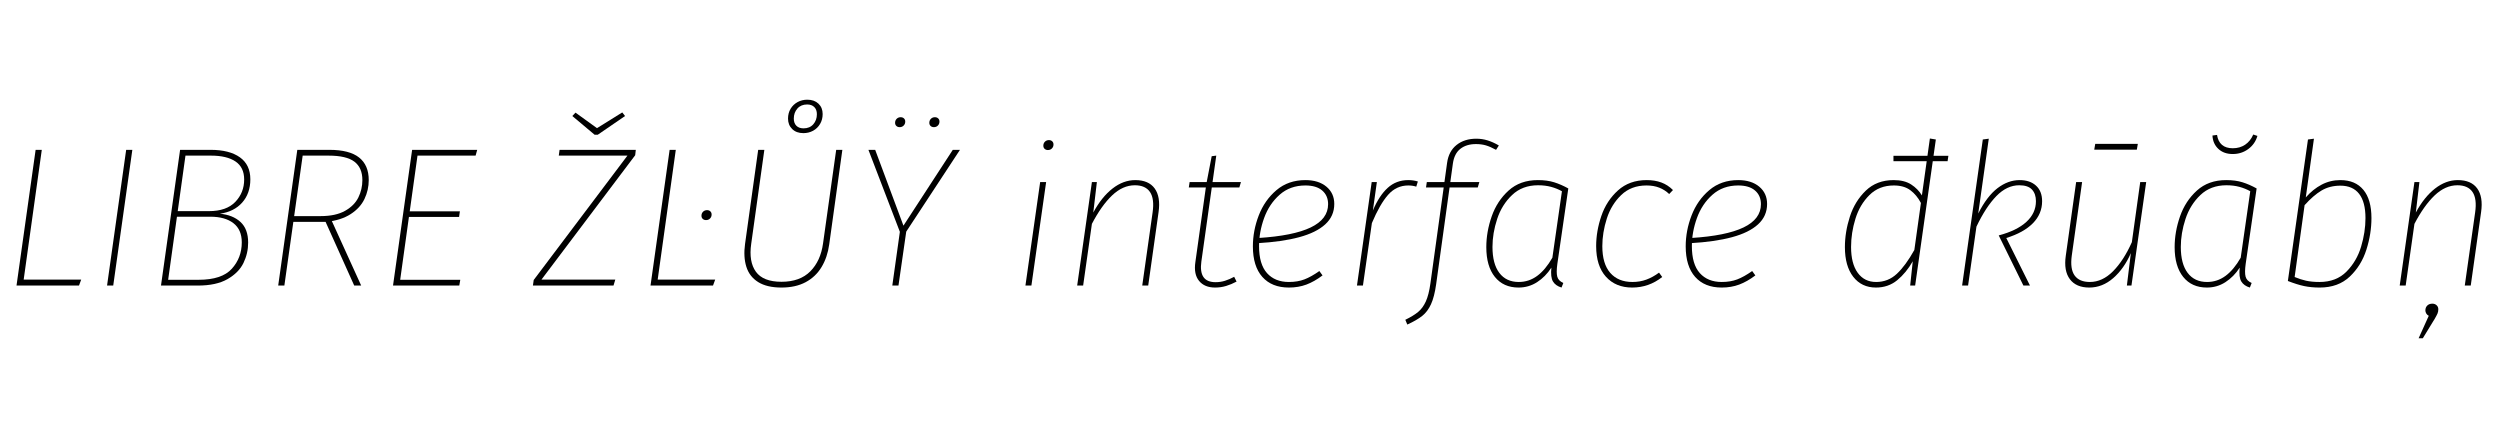
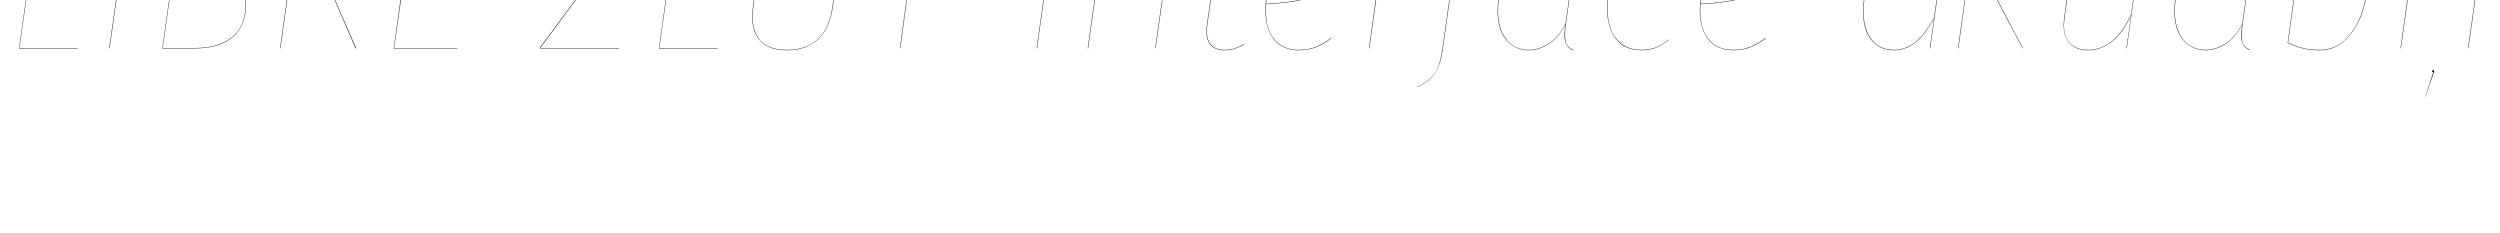
- <svg xmlns="http://www.w3.org/2000/svg" width="12563" height="2200" viewBox="0 0 12563 2200">
-   <defs />
-   <g transform="matrix(1 0 0 -1 0 2200)">
-     <g transform="matrix(1 0 0 1 0 765)">
-       <path fill="#000000" stroke="none" d="M 210 682 L 119 30 L 408 30 L 397 0 L 83 0 L 179 682 L 210 682 Z" />
-     </g>
-     <g transform="matrix(1 0 0 1 455 765)">
-       <path fill="#000000" stroke="none" d="M 210 682 L 114 0 L 83 0 L 179 682 L 210 682 Z" />
-     </g>
-     <g transform="matrix(1 0 0 1 726 765)">
-       <path fill="#000000" stroke="none" d="M 332 682 Q 427 682 479.5 644.5 Q 532 607 532 534 Q 532 463 491 417 Q 450 371 379 361 Q 444 355 482.5 319.5 Q 521 284 521 216 Q 521 162 497.5 113.5 Q 474 65 417.5 32.5 Q 361 0 268 0 L 83 0 L 179 682 L 332 682 Z M 334 653 L 206 653 L 119 29 L 272 29 Q 389 29 439 84.5 Q 489 140 489 217 Q 489 281 447 313.5 Q 405 346 331 346 L 156 346 L 160 374 L 324 374 Q 412 374 456.5 420.5 Q 501 467 501 533 Q 501 594 457.5 623.5 Q 414 653 334 653 Z" />
-     </g>
-     <g transform="matrix(1 0 0 1 1315 765)">
-       <path fill="#000000" stroke="none" d="M 340 682 Q 441 682 489.5 643.5 Q 538 605 538 530 Q 538 480 516.5 435 Q 495 390 447 359 Q 399 328 325 320 L 152 320 L 157 349 L 296 349 Q 372 349 419 375.5 Q 466 402 486 443 Q 506 484 506 530 Q 506 592 466 622.5 Q 426 653 336 653 L 206 653 L 114 0 L 83 0 L 179 682 L 340 682 Z M 349 332 L 500 0 L 465 0 L 318 327 L 349 332 Z" />
-     </g>
-     <g transform="matrix(1 0 0 1 1892 765)">
-       <path fill="#000000" stroke="none" d="M 506 682 L 498 653 L 206 653 L 167 373 L 419 373 L 415 345 L 163 345 L 119 29 L 421 29 L 416 0 L 83 0 L 179 682 L 506 682 Z" />
-     </g>
-     <g transform="matrix(1 0 0 1 2675 765)">
-       <path fill="#000000" stroke="none" d="M 3 0 L 7 28 L 478 653 L 133 653 L 137 682 L 520 682 L 517 655 L 46 30 L 417 30 L 408 0 L 3 0 Z M 452 870 L 466 852 L 329 758 L 313 758 L 201 852 L 217 869 L 325 791 L 452 870 Z" />
-     </g>
-     <g transform="matrix(1 0 0 1 3186 765)">
-       <path fill="#000000" stroke="none" d="M 210 682 L 119 30 L 408 30 L 397 0 L 83 0 L 179 682 L 210 682 Z M 362 329 Q 352 329 345.5 335 Q 339 341 339 351 Q 339 363 347 371 Q 355 379 367 379 Q 377 379 383.5 373 Q 390 367 390 357 Q 390 345 382 337 Q 374 329 362 329 Z" />
-     </g>
-     <g transform="matrix(1 0 0 1 3641 765)">
-       <path fill="#000000" stroke="none" d="M 526 207 Q 517 142 487.5 93 Q 458 44 407.5 17 Q 357 -10 286 -10 Q 213 -10 169 17.5 Q 125 45 109.5 94.5 Q 94 144 103 209 L 169 682 L 200 682 L 134 210 Q 121 120 157.5 69.5 Q 194 19 286 19 Q 379 19 431 71.5 Q 483 124 495 212 L 561 682 L 592 682 L 526 207 Z M 416 934 Q 451 934 472 914 Q 493 894 493 862 Q 493 834 480 812 Q 467 790 445 778 Q 423 766 396 766 Q 361 766 340 786.5 Q 319 807 319 839 Q 319 867 332 888.5 Q 345 910 367 922 Q 389 934 416 934 Z M 415 910 Q 384 910 366 889.5 Q 348 869 348 839 Q 348 816 361 803 Q 374 790 397 790 Q 428 790 446 810.5 Q 464 831 464 861 Q 464 884 451 897 Q 438 910 415 910 Z" />
-     </g>
-     <g transform="matrix(1 0 0 1 4285 765)">
-       <path fill="#000000" stroke="none" d="M 539 682 L 269 271 L 230 0 L 199 0 L 237 270 L 79 682 L 113 682 L 255 301 L 503 682 L 539 682 Z M 236 796 Q 226 796 219.5 802 Q 213 808 213 818 Q 213 830 221 838 Q 229 846 241 846 Q 251 846 257.5 840 Q 264 834 264 824 Q 264 812 256 804 Q 248 796 236 796 Z M 408 796 Q 398 796 391.5 802 Q 385 808 385 818 Q 385 830 393 838 Q 401 846 413 846 Q 423 846 429.5 840 Q 436 834 436 824 Q 436 812 428 804 Q 420 796 408 796 Z" />
-     </g>
-     <g transform="matrix(1 0 0 1 5075 765)">
-       <path fill="#000000" stroke="none" d="M 182 520 L 108 0 L 78 0 L 152 520 L 182 520 Z M 191 681 Q 181 681 174.5 687 Q 168 693 168 703 Q 168 715 176 723 Q 184 731 196 731 Q 206 731 212.5 725 Q 219 719 219 709 Q 219 697 211 689 Q 203 681 191 681 Z" />
-     </g>
-     <g transform="matrix(1 0 0 1 5335 765)">
-       <path fill="#000000" stroke="none" d="M 370 530 Q 437 530 467.5 488 Q 498 446 487 369 L 435 0 L 405 0 L 457 367 Q 467 436 444 470 Q 421 504 368 504 Q 307 504 253.5 453 Q 200 402 152 310 L 108 0 L 78 0 L 152 520 L 177 520 L 159 367 Q 201 445 255.5 487.5 Q 310 530 370 530 Z" />
-     </g>
-     <g transform="matrix(1 0 0 1 5917 765)">
-       <path fill="#000000" stroke="none" d="M 120 120 Q 113 69 130.5 43 Q 148 17 192 17 Q 216 17 238.5 24 Q 261 31 285 44 L 297 20 Q 271 6 244.5 -2 Q 218 -10 189 -10 Q 136 -10 108.5 23.5 Q 81 57 90 118 L 145 510 L 172 650 L 195 653 L 120 120 Z M 319 520 L 311 493 L 57 493 L 61 520 L 319 520 Z" />
-     </g>
-     <g transform="matrix(1 0 0 1 6232 765)">
-       <path fill="#000000" stroke="none" d="M 328 530 Q 394 530 433.5 497 Q 473 464 473 410 Q 473 349 427.5 307.5 Q 382 266 296.5 243 Q 211 220 88 213 L 91 239 Q 267 250 354.5 292 Q 442 334 442 409 Q 442 452 412.5 477.5 Q 383 503 328 503 Q 251 503 198.5 456.5 Q 146 410 120.5 339.5 Q 95 269 95 198 Q 95 107 135 62.5 Q 175 18 245 18 Q 289 18 323 31 Q 357 44 398 73 L 414 51 Q 373 20 333 5 Q 293 -10 245 -10 Q 159 -10 111.5 43.5 Q 64 97 64 197 Q 64 276 93.5 352.5 Q 123 429 182.5 479.5 Q 242 530 328 530 Z" />
-     </g>
-     <g transform="matrix(1 0 0 1 6741 765)">
-       <path fill="#000000" stroke="none" d="M 336 530 Q 361 530 384 523 L 376 497 Q 358 503 336 503 Q 276 503 234.5 456 Q 193 409 153 314 L 108 0 L 78 0 L 152 520 L 178 520 L 158 377 Q 189 451 232 490.5 Q 275 530 336 530 Z" />
-     </g>
-     <g transform="matrix(1 0 0 1 7104 765)">
-       <path fill="#000000" stroke="none" d="M 315 738 Q 344 738 371.5 729.5 Q 399 721 428 704 L 414 682 Q 385 698 362.5 704.5 Q 340 711 313 711 Q 265 711 234.5 687 Q 204 663 197 613 L 113 7 Q 104 -57 87 -94 Q 70 -131 43 -152.5 Q 16 -174 -32 -196 L -42 -172 Q -1 -152 22.5 -132.5 Q 46 -113 61 -80 Q 76 -47 84 10 L 168 617 Q 176 675 215.5 706.5 Q 255 738 315 738 Z M 330 520 L 322 493 L 62 493 L 66 520 L 330 520 Z" />
-     </g>
-     <g transform="matrix(1 0 0 1 7404 765)">
-       <path fill="#000000" stroke="none" d="M 324 530 Q 371 530 406 519 Q 441 508 477 488 L 422 109 Q 416 66 421.5 45 Q 427 24 452 13 L 443 -10 Q 413 -1 400 20.5 Q 387 42 392 90 Q 362 44 320 17 Q 278 -10 227 -10 Q 151 -10 108 43.5 Q 65 97 65 193 Q 65 270 92 347.5 Q 119 425 177 477.5 Q 235 530 324 530 Z M 325 504 Q 246 504 194.5 455 Q 143 406 119.5 334.5 Q 96 263 96 194 Q 96 109 130.5 63.5 Q 165 18 228 18 Q 279 18 320.5 48.5 Q 362 79 397 140 L 445 474 Q 420 488 390.5 496 Q 361 504 325 504 Z" />
-     </g>
-     <g transform="matrix(1 0 0 1 7956 765)">
-       <path fill="#000000" stroke="none" d="M 319 530 Q 360 530 392.5 518 Q 425 506 451 480 L 432 460 Q 410 481 382 492 Q 354 503 318 503 Q 241 503 191 455 Q 141 407 118.5 336.5 Q 96 266 96 198 Q 96 109 136 63.5 Q 176 18 247 18 Q 285 18 317.5 30 Q 350 42 381 65 L 397 43 Q 330 -10 246 -10 Q 163 -10 114 44.5 Q 65 99 65 198 Q 65 273 91 349.5 Q 117 426 174.5 478 Q 232 530 319 530 Z" />
-     </g>
-     <g transform="matrix(1 0 0 1 8407 765)">
-       <path fill="#000000" stroke="none" d="M 328 530 Q 394 530 433.5 497 Q 473 464 473 410 Q 473 349 427.5 307.5 Q 382 266 296.5 243 Q 211 220 88 213 L 91 239 Q 267 250 354.5 292 Q 442 334 442 409 Q 442 452 412.5 477.5 Q 383 503 328 503 Q 251 503 198.5 456.5 Q 146 410 120.5 339.5 Q 95 269 95 198 Q 95 107 135 62.5 Q 175 18 245 18 Q 289 18 323 31 Q 357 44 398 73 L 414 51 Q 373 20 333 5 Q 293 -10 245 -10 Q 159 -10 111.5 43.5 Q 64 97 64 197 Q 64 276 93.5 352.5 Q 123 429 182.5 479.5 Q 242 530 328 530 Z" />
-     </g>
-     <g transform="matrix(1 0 0 1 9206 765)">
-       <path fill="#000000" stroke="none" d="M 585 652 L 581 625 L 506 625 L 309 625 L 309 652 L 585 652 Z M 492 739 L 522 734 L 418 0 L 393 0 L 406 122 Q 373 64 328 27 Q 283 -10 221 -10 Q 149 -10 107 44 Q 65 98 65 193 Q 65 269 90 346.5 Q 115 424 170 477 Q 225 530 310 530 Q 364 530 398 508 Q 432 486 452 453 L 492 739 Z M 311 503 Q 237 503 188.5 455 Q 140 407 118 336 Q 96 265 96 194 Q 96 110 129.5 64 Q 163 18 222 18 Q 282 18 326 59 Q 370 100 414 179 L 447 415 Q 426 455 394 479 Q 362 503 311 503 Z" />
-     </g>
-     <g transform="matrix(1 0 0 1 9782 765)">
-       <path fill="#000000" stroke="none" d="M 159 362 Q 203 449 256 489.5 Q 309 530 367 530 Q 419 530 449.5 502 Q 480 474 480 424 Q 480 360 433.5 313 Q 387 266 300 239 L 419 0 L 386 0 L 262 252 Q 353 276 401 320 Q 449 364 449 424 Q 449 461 429 482.5 Q 409 504 365 504 Q 303 504 250 449.5 Q 197 395 150 296 L 108 0 L 78 0 L 182 734 L 212 738 L 159 362 Z" />
-     </g>
-     <g transform="matrix(1 0 0 1 10286 765)">
-       <path fill="#000000" stroke="none" d="M 213 -10 Q 147 -10 115.5 32 Q 84 74 95 150 L 147 520 L 177 520 L 125 150 Q 116 83 139.5 50.5 Q 163 18 216 18 Q 279 18 332.5 72 Q 386 126 427 218 L 469 520 L 499 520 L 425 0 L 402 0 L 422 163 Q 388 85 333.5 37.5 Q 279 -10 213 -10 Z M 452 683 L 238 683 L 243 712 L 457 712 L 452 683 Z" />
-     </g>
-     <g transform="matrix(1 0 0 1 10863 765)">
-       <path fill="#000000" stroke="none" d="M 324 530 Q 371 530 406 519 Q 441 508 477 488 L 422 109 Q 416 66 421.5 45 Q 427 24 452 13 L 443 -10 Q 413 -1 400 20.5 Q 387 42 392 90 Q 362 44 320 17 Q 278 -10 227 -10 Q 151 -10 108 43.5 Q 65 97 65 193 Q 65 270 92 347.5 Q 119 425 177 477.5 Q 235 530 324 530 Z M 325 504 Q 246 504 194.5 455 Q 143 406 119.5 334.5 Q 96 263 96 194 Q 96 109 130.5 63.5 Q 165 18 228 18 Q 279 18 320.5 48.5 Q 362 79 397 140 L 445 474 Q 420 488 390.5 496 Q 361 504 325 504 Z M 357 661 Q 312 661 284.5 687 Q 257 713 255 754 L 278 757 Q 283 724 303 707 Q 323 690 357 690 Q 393 690 419.5 708 Q 446 726 460 759 L 481 752 Q 469 711 435 686 Q 401 661 357 661 Z" />
-     </g>
-     <g transform="matrix(1 0 0 1 11415 765)">
-       <path fill="#000000" stroke="none" d="M 346 530 Q 421 530 461.5 481 Q 502 432 502 339 Q 502 260 476.5 180 Q 451 100 393 45 Q 335 -10 242 -10 Q 199 -10 163.5 -2.5 Q 128 5 82 23 L 183 734 L 213 738 L 172 443 Q 208 484 251.5 507 Q 295 530 346 530 Z M 346 502 Q 292 502 251 477.5 Q 210 453 166 404 L 116 43 Q 144 31 173 24.5 Q 202 18 241 18 Q 325 18 376.5 70 Q 428 122 450 195.5 Q 472 269 472 339 Q 472 420 440 461 Q 408 502 346 502 Z" />
-     </g>
-     <g transform="matrix(1 0 0 1 11981 765)">
-       <path fill="#000000" stroke="none" d="M 370 530 Q 437 530 467.5 488 Q 498 446 487 369 L 435 0 L 405 0 L 457 367 Q 467 436 444 470 Q 421 504 368 504 Q 307 504 253.5 453 Q 200 402 152 310 L 108 0 L 78 0 L 152 520 L 177 520 L 159 367 Q 201 445 255.5 487.5 Q 310 530 370 530 Z M 242 -91 Q 255 -91 263.5 -99 Q 272 -107 272 -119 Q 272 -131 268 -140.5 Q 264 -150 250 -174 Q 249 -175 248 -176.5 Q 247 -178 246 -180 L 194 -265 L 173 -265 L 224 -152 Q 216 -148 211.5 -140.5 Q 207 -133 207 -125 Q 207 -110 216.5 -100.5 Q 226 -91 242 -91 Z" />
+ <svg xmlns="http://www.w3.org/2000/svg" width="12338" height="1147">
+   <g transform="matrix(1 0 0 1 0 239)">
+     <g transform="matrix(1 0 0 -1 0 0)">
+       <g>
+         <g>
+           <path fill="#000000" stroke="none" d="M 189 680 L 94 0 L 384 0 L 384 2 L 96 2 L 191 680 L 189 680 Z" />
+         </g>
+       </g>
+       <g transform="matrix(1 0 0 1 445 0)">
+         <g>
+           <path fill="#000000" stroke="none" d="M 189 680 L 94 0 L 96 0 L 191 680 L 189 680 Z" />
+         </g>
+       </g>
+       <g transform="matrix(1 0 0 1 707 0)">
+         <g>
+           <path fill="#000000" stroke="none" d="M 189 680 L 94 0 L 251 0 Q 322 0 371 17 Q 420 34 450 63.5 Q 480 93 493.5 131.5 Q 507 170 507 212 Q 507 247 494.5 273.5 Q 482 300 461 319 Q 440 338 411.5 348 Q 383 358 351 360 Q 384 364 413.5 378.5 Q 443 393 466 416.5 Q 489 440 502.5 471.5 Q 516 503 516 541 Q 516 574 503.5 600 Q 491 626 467 644 Q 443 662 407 671 Q 371 680 323 680 L 189 680 Z M 324 678 Q 371 678 406.5 669 Q 442 660 466 642.5 Q 490 625 502 599.5 Q 514 574 514 541 Q 514 495 496 461.5 Q 478 428 451 405.5 Q 424 383 393 372 Q 362 361 336 361 L 146 361 L 146 359 L 332 359 Q 371 359 402.5 349 Q 434 339 457 320 Q 480 301 492.5 274 Q 505 247 505 212 Q 505 170 492 132 Q 479 94 449 65 Q 419 36 371 19 Q 323 2 252 2 L 96 2 L 191 678 L 324 678 Z" />
+         </g>
+       </g>
+       <g transform="matrix(1 0 0 1 1288 0)">
+         <g>
+           <path fill="#000000" stroke="none" d="M 189 680 L 94 0 L 96 0 L 191 678 L 326 678 Q 379 678 415.5 667.5 Q 452 657 474.5 638.5 Q 497 620 507 593 Q 517 566 517 533 Q 517 495 504 459.5 Q 491 424 466 396.5 Q 441 369 403.5 352.5 Q 366 336 317 336 L 142 336 L 142 334 L 317 334 Q 367 334 404.5 350.5 Q 442 367 467.5 395 Q 493 423 506 458.5 Q 519 494 519 533 Q 519 566 509 593.5 Q 499 621 476 640 Q 453 659 416 669.5 Q 379 680 326 680 L 189 680 Z M 322 335 L 467 0 L 470 0 L 324 335 L 322 335 Z" />
+         </g>
+       </g>
+       <g transform="matrix(1 0 0 1 1849 0)">
+         <g>
+           <path fill="#000000" stroke="none" d="M 189 680 L 94 0 L 409 0 L 409 2 L 96 2 L 147 360 L 407 360 L 407 362 L 147 362 L 191 678 L 494 678 L 494 680 L 189 680 Z" />
+         </g>
+       </g>
+       <g transform="matrix(1 0 0 1 2344 0)">
+         <g />
+       </g>
+       <g transform="matrix(1 0 0 1 2654 0)">
+         <g>
+           <path fill="#000000" stroke="none" d="M 401 0 L 401 2 L 12 2 L 513 678 L 513 680 L 141 680 L 141 678 L 510 678 L 9 2 L 9 0 L 401 0 Z M 319 767 L 224 845 L 222 844 L 318 765 L 320 765 L 440 844 L 438 845 L 319 767 Z" />
+         </g>
+       </g>
+       <g transform="matrix(1 0 0 1 3158 0)">
+         <g>
+           <path fill="#000000" stroke="none" d="M 189 680 L 94 0 L 384 0 L 384 2 L 96 2 L 191 680 L 189 680 Z M 363 349 Q 365 349 366 349.5 Q 367 350 367.5 351 Q 368 352 368.5 353 Q 369 354 369 355 Q 369 357 367.5 359 Q 366 361 363 361 Q 362 361 360.5 360.5 Q 359 360 358.5 359 Q 358 358 357.5 357 Q 357 356 357 355 Q 357 353 358.5 351 Q 360 349 363 349 Z" />
+         </g>
+       </g>
+       <g transform="matrix(1 0 0 1 3603 0)">
+         <g>
+           <path fill="#000000" stroke="none" d="M 572 680 L 505 206 Q 499 160 483.5 121 Q 468 82 441 53.5 Q 414 25 374.5 9 Q 335 -7 281 -7 Q 227 -7 192 9 Q 157 25 138 53.5 Q 119 82 114 121 Q 109 160 115 206 L 182 680 L 180 680 L 113 206 Q 107 160 112 120.5 Q 117 81 136.5 52.5 Q 156 24 191 7.5 Q 226 -9 281 -9 Q 335 -9 375 7.5 Q 415 24 442 52.5 Q 469 81 485 120.5 Q 501 160 507 206 L 574 680 L 572 680 Z M 409 908 Q 394 908 382 903.5 Q 370 899 360.5 890.5 Q 351 882 345 870 Q 339 858 337 844 Q 333 816 347 798.5 Q 361 781 392 781 Q 407 781 419 785.5 Q 431 790 440 798.5 Q 449 807 455 819 Q 461 831 463 845 Q 467 873 453.5 890.5 Q 440 908 409 908 Z M 409 906 Q 439 906 452 889.5 Q 465 873 461 845 Q 458 818 439.5 800.5 Q 421 783 392 783 Q 363 783 349 799.5 Q 335 816 339 844 Q 343 872 361.5 889 Q 380 906 409 906 Z" />
+         </g>
+       </g>
+       <g transform="matrix(1 0 0 1 4238 0)">
+         <g>
+           <path fill="#000000" stroke="none" d="M 511 680 L 241 273 L 86 680 L 84 680 L 240 271 L 203 0 L 205 0 L 242 271 L 513 680 L 511 680 Z M 243 805 Q 246 805 247.5 807 Q 249 809 249 811 Q 249 813 247.5 815 Q 246 817 243 817 Q 240 817 238.5 815 Q 237 813 237 811 Q 237 809 238.5 807 Q 240 805 243 805 Z M 392 805 Q 395 805 396.5 807 Q 398 809 398 811 Q 398 813 396.5 815 Q 395 817 392 817 Q 389 817 387.5 815 Q 386 813 386 811 Q 386 809 387.5 807 Q 389 805 392 805 Z" />
+         </g>
+       </g>
+       <g transform="matrix(1 0 0 1 4717 0)">
+         <g />
+       </g>
+       <g transform="matrix(1 0 0 1 5027 0)">
+         <g>
+           <path fill="#000000" stroke="none" d="M 161 517 L 89 0 L 91 0 L 163 517 L 161 517 Z M 188 694 Q 190 694 191 694.5 Q 192 695 192.5 696 Q 193 697 193.5 698 Q 194 699 194 700 Q 194 702 192.5 704 Q 191 706 188 706 Q 187 706 185.5 705.5 Q 184 705 183.5 704 Q 183 703 182.5 702 Q 182 701 182 700 Q 182 698 183.5 696 Q 185 694 188 694 Z" />
+         </g>
+       </g>
+       <g transform="matrix(1 0 0 1 5279 0)">
+         <g>
+           <path fill="#000000" stroke="none" d="M 368 527 Q 301 527 245.5 483 Q 190 439 138 335 L 163 517 L 161 517 L 89 0 L 91 0 L 137 329 Q 164 382 190.5 419.5 Q 217 457 245.5 480.5 Q 274 504 304.5 514.5 Q 335 525 368 525 Q 433 525 458.5 483.5 Q 484 442 474 368 L 422 0 L 424 0 L 476 368 Q 486 443 460 485 Q 434 527 368 527 Z" />
+         </g>
+       </g>
+       <g transform="matrix(1 0 0 1 5859 0)">
+         <g>
+           <path fill="#000000" stroke="none" d="M 172 651 L 153 516 L 97 113 Q 89 54 111.5 22.5 Q 134 -9 183 -9 Q 214 -9 237.5 -0.5 Q 261 8 281 19 L 280 21 Q 259 9 236 1 Q 213 -7 183 -7 Q 135 -7 113 24.5 Q 91 56 99 113 L 174 651 L 172 651 Z M 66 517 L 66 515 L 301 515 L 301 517 L 66 517 Z" />
+         </g>
+       </g>
+       <g transform="matrix(1 0 0 1 6171 0)">
+         <g>
+           <path fill="#000000" stroke="none" d="M 327 527 Q 255 527 206.5 491 Q 158 455 128.5 403.5 Q 99 352 86.5 293.5 Q 74 235 74 190 Q 74 142 85.5 104.5 Q 97 67 118 42 Q 139 17 169.5 4 Q 200 -9 238 -9 Q 287 -9 324 6 Q 361 21 400 50 L 399 52 Q 360 23 323.5 8 Q 287 -7 238 -7 Q 162 -7 119 43.5 Q 76 94 76 190 Q 76 235 88.5 293 Q 101 351 130.5 402.5 Q 160 454 208 489.5 Q 256 525 327 525 Q 356 525 380.5 518 Q 405 511 423 497 Q 441 483 451.5 462 Q 462 441 462 414 Q 462 374 440 340.5 Q 418 307 371 282 Q 324 257 251 241 Q 178 225 76 220 L 76 218 Q 178 223 251 239 Q 324 255 371.5 280.5 Q 419 306 441.5 340 Q 464 374 464 414 Q 464 442 453.5 463 Q 443 484 424.5 498.5 Q 406 513 381 520 Q 356 527 327 527 Z" />
+         </g>
+       </g>
+       <g transform="matrix(1 0 0 1 6667 0)">
+         <g>
+           <path fill="#000000" stroke="none" d="M 327 527 Q 296 527 270 518.5 Q 244 510 221.5 490.5 Q 199 471 179 438 Q 159 405 141 357 L 163 517 L 161 517 L 89 0 L 91 0 L 140 349 Q 159 400 179 434 Q 199 468 222 488 Q 245 508 271 516.5 Q 297 525 327 525 Q 340 525 351.5 523 Q 363 521 372 518 L 373 520 Q 363 523 352 525 Q 341 527 327 527 Z" />
+         </g>
+       </g>
+       <g transform="matrix(1 0 0 1 7028 0)">
+         <g>
+           <path fill="#000000" stroke="none" d="M 305 734 Q 281 734 259.5 726.5 Q 238 719 221.5 704.5 Q 205 690 193.5 668.5 Q 182 647 178 618 L 91 1 Q 85 -43 75.5 -73.5 Q 66 -104 51 -125 Q 36 -146 15.5 -161 Q -5 -176 -33 -190 L -32 -191 Q -4 -177 16.5 -162 Q 37 -147 52 -125.5 Q 67 -104 77 -74 Q 87 -44 93 1 L 180 618 Q 188 675 222.5 703.5 Q 257 732 305 732 Q 338 732 364 722.5 Q 390 713 413 695 L 415 696 Q 391 715 364.5 724.5 Q 338 734 305 734 Z M 71 517 L 71 515 L 316 515 L 316 517 L 71 517 Z" />
+         </g>
+       </g>
+       <g transform="matrix(1 0 0 1 7317 0)">
+         <g>
+           <path fill="#000000" stroke="none" d="M 337 527 Q 264 527 213.5 493.5 Q 163 460 132 409 Q 101 358 87.5 297.5 Q 74 237 74 183 Q 74 141 84 106 Q 94 71 114 45.5 Q 134 20 163 5.5 Q 192 -9 229 -9 Q 278 -9 325.5 21.5 Q 373 52 408 116 Q 406 99 404.5 80.5 Q 403 62 405.5 44.5 Q 408 27 417.5 13 Q 427 -1 447 -9 L 448 -7 Q 413 7 408.5 40 Q 404 73 411 121 L 462 487 Q 436 505 405.5 516 Q 375 527 337 527 Z M 337 525 Q 374 525 404 514.5 Q 434 504 460 486 L 409 121 Q 374 55 326 24 Q 278 -7 229 -7 Q 192 -7 163.5 7 Q 135 21 115.5 46.5 Q 96 72 86 107 Q 76 142 76 183 Q 76 236 89.5 296 Q 103 356 133.5 407 Q 164 458 214 491.5 Q 264 525 337 525 Z" />
+         </g>
+       </g>
+       <g transform="matrix(1 0 0 1 7856 0)">
+         <g>
+           <path fill="#000000" stroke="none" d="M 319 527 Q 259 527 214 499 Q 169 471 138 424.5 Q 107 378 91.5 318 Q 76 258 76 194 Q 76 145 88 107 Q 100 69 122 43 Q 144 17 175 4 Q 206 -9 243 -9 Q 289 -9 322 6 Q 355 21 384 44 L 383 45 Q 354 22 321 7.5 Q 288 -7 243 -7 Q 169 -7 123.5 44.5 Q 78 96 78 194 Q 78 257 93.5 317 Q 109 377 139.5 423 Q 170 469 215 497 Q 260 525 319 525 Q 357 525 386.5 513 Q 416 501 439 476 L 441 477 Q 418 502 388.5 514.5 Q 359 527 319 527 Z" />
+         </g>
+       </g>
+       <g transform="matrix(1 0 0 1 8315 0)">
+         <g>
+           <path fill="#000000" stroke="none" d="M 327 527 Q 255 527 206.5 491 Q 158 455 128.5 403.5 Q 99 352 86.5 293.5 Q 74 235 74 190 Q 74 142 85.5 104.5 Q 97 67 118 42 Q 139 17 169.5 4 Q 200 -9 238 -9 Q 287 -9 324 6 Q 361 21 400 50 L 399 52 Q 360 23 323.5 8 Q 287 -7 238 -7 Q 162 -7 119 43.5 Q 76 94 76 190 Q 76 235 88.5 293 Q 101 351 130.5 402.5 Q 160 454 208 489.5 Q 256 525 327 525 Q 356 525 380.5 518 Q 405 511 423 497 Q 441 483 451.5 462 Q 462 441 462 414 Q 462 374 440 340.5 Q 418 307 371 282 Q 324 257 251 241 Q 178 225 76 220 L 76 218 Q 178 223 251 239 Q 324 255 371.5 280.5 Q 419 306 441.5 340 Q 464 374 464 414 Q 464 442 453.5 463 Q 443 484 424.5 498.5 Q 406 513 381 520 Q 356 527 327 527 Z" />
+         </g>
+       </g>
+       <g transform="matrix(1 0 0 1 8811 0)">
+         <g />
+       </g>
+       <g transform="matrix(1 0 0 1 9121 0)">
+         <g>
+           <path fill="#000000" stroke="none" d="M 312 640 L 312 638 L 494 638 L 569 638 L 569 640 L 312 640 Z M 462 424 Q 455 442 443 460.5 Q 431 479 412.5 494 Q 394 509 369 518 Q 344 527 312 527 Q 246 527 201 492 Q 156 457 127.5 404.5 Q 99 352 86.5 292 Q 74 232 74 182 Q 74 91 115 41 Q 156 -9 225 -9 Q 261 -9 290 4 Q 319 17 343 38.5 Q 367 60 386.5 89 Q 406 118 424 149 L 403 0 L 405 0 L 507 730 L 505 730 L 462 424 Z M 312 525 Q 344 525 368.5 516 Q 393 507 411.5 492 Q 430 477 442.5 458.5 Q 455 440 462 420 L 424 152 Q 406 121 386.5 92 Q 367 63 343 41 Q 319 19 290 6 Q 261 -7 225 -7 Q 191 -7 163.5 5.5 Q 136 18 116.5 42.5 Q 97 67 86.5 102 Q 76 137 76 182 Q 76 232 88.5 291.5 Q 101 351 129 403 Q 157 455 202 490 Q 247 525 312 525 Z" />
+         </g>
+       </g>
+       <g transform="matrix(1 0 0 1 9574 0)">
+         <g>
+           <path fill="#000000" stroke="none" d="M 191 730 L 89 0 L 91 0 L 133 302 Q 181 410 241 467.5 Q 301 525 367 525 Q 417 525 443 497.5 Q 469 470 469 424 Q 469 391 456 364 Q 443 337 418 315.5 Q 393 294 358 276.5 Q 323 259 279 244 L 408 0 L 410 0 L 282 243 Q 368 272 419.5 314.5 Q 471 357 471 425 Q 471 471 444.5 499 Q 418 527 367 527 Q 300 527 240.5 470.5 Q 181 414 134 308 L 193 730 L 191 730 Z" />
+         </g>
+       </g>
+       <g transform="matrix(1 0 0 1 10083 0)">
+         <g>
+           <path fill="#000000" stroke="none" d="M 223 -9 Q 255 -9 285.5 2.5 Q 316 14 343 36 Q 370 58 393 91 Q 416 124 435 167 L 411 0 L 413 0 L 485 517 L 483 517 L 435 171 Q 416 128 393 94.5 Q 370 61 343 38.5 Q 316 16 286 4.5 Q 256 -7 223 -7 Q 158 -7 126.5 33 Q 95 73 106 150 L 157 517 L 155 517 L 104 150 Q 94 72 126 31.5 Q 158 -9 223 -9 Z M 439 691 L 249 691 L 249 689 L 439 689 L 439 691 Z" />
+         </g>
+       </g>
+       <g transform="matrix(1 0 0 1 10657 0)">
+         <g>
+           <path fill="#000000" stroke="none" d="M 337 527 Q 264 527 213.5 493.5 Q 163 460 132 409 Q 101 358 87.5 297.5 Q 74 237 74 183 Q 74 141 84 106 Q 94 71 114 45.5 Q 134 20 163 5.5 Q 192 -9 229 -9 Q 278 -9 325.5 21.5 Q 373 52 408 116 Q 406 99 404.5 80.5 Q 403 62 405.5 44.5 Q 408 27 417.5 13 Q 427 -1 447 -9 L 448 -7 Q 413 7 408.5 40 Q 404 73 411 121 L 462 487 Q 436 505 405.5 516 Q 375 527 337 527 Z M 337 525 Q 374 525 404 514.5 Q 434 504 460 486 L 409 121 Q 374 55 326 24 Q 278 -7 229 -7 Q 192 -7 163.5 7 Q 135 21 115.5 46.5 Q 96 72 86 107 Q 76 142 76 183 Q 76 236 89.5 296 Q 103 356 133.5 407 Q 164 458 214 491.5 Q 264 525 337 525 Z M 355 666 Q 376 666 392.5 671.5 Q 409 677 422 686.5 Q 435 696 445 709 Q 455 722 461 736 L 459 737 Q 445 704 418 686 Q 391 668 355 668 Q 319 668 297.5 686 Q 276 704 271 737 L 269 736 Q 271 722 277 709 Q 283 696 293.5 686.5 Q 304 677 319 671.5 Q 334 666 355 666 Z" />
+         </g>
+       </g>
+       <g transform="matrix(1 0 0 1 11196 0)">
+         <g>
+           <path fill="#000000" stroke="none" d="M 343 527 Q 280 527 234 496.5 Q 188 466 150 420 L 193 730 L 191 730 L 94 27 Q 136 8 170.5 -0.5 Q 205 -9 251 -9 Q 316 -9 361.5 27 Q 407 63 435.5 115.5 Q 464 168 476.5 229 Q 489 290 489 339 Q 489 430 452 478.5 Q 415 527 343 527 Z M 343 525 Q 414 525 450.5 476.5 Q 487 428 487 339 Q 487 290 474.5 229.5 Q 462 169 434 116.5 Q 406 64 361 28.5 Q 316 -7 251 -7 Q 206 -7 172.5 1 Q 139 9 96 28 L 150 418 Q 192 467 236.5 496 Q 281 525 343 525 Z" />
+         </g>
+       </g>
+       <g transform="matrix(1 0 0 1 11758 0)">
+         <g>
+           <path fill="#000000" stroke="none" d="M 368 527 Q 301 527 245.5 483 Q 190 439 138 335 L 163 517 L 161 517 L 89 0 L 91 0 L 137 329 Q 164 382 190.5 419.5 Q 217 457 245.5 480.5 Q 274 504 304.5 514.5 Q 335 525 368 525 Q 433 525 458.5 483.5 Q 484 442 474 368 L 422 0 L 424 0 L 476 368 Q 486 443 460 485 Q 434 527 368 527 Z M 250 -107 Q 248 -107 246.5 -108.5 Q 245 -110 245 -112 Q 245 -114 246.5 -115.5 Q 248 -117 251 -117 L 211 -239 L 212 -239 L 252 -123 Q 254 -118 254.5 -116 Q 255 -114 255 -112 Q 255 -110 253.5 -108.5 Q 252 -107 250 -107 Z" />
+         </g>
+       </g>
    </g>
  </g>
</svg>
